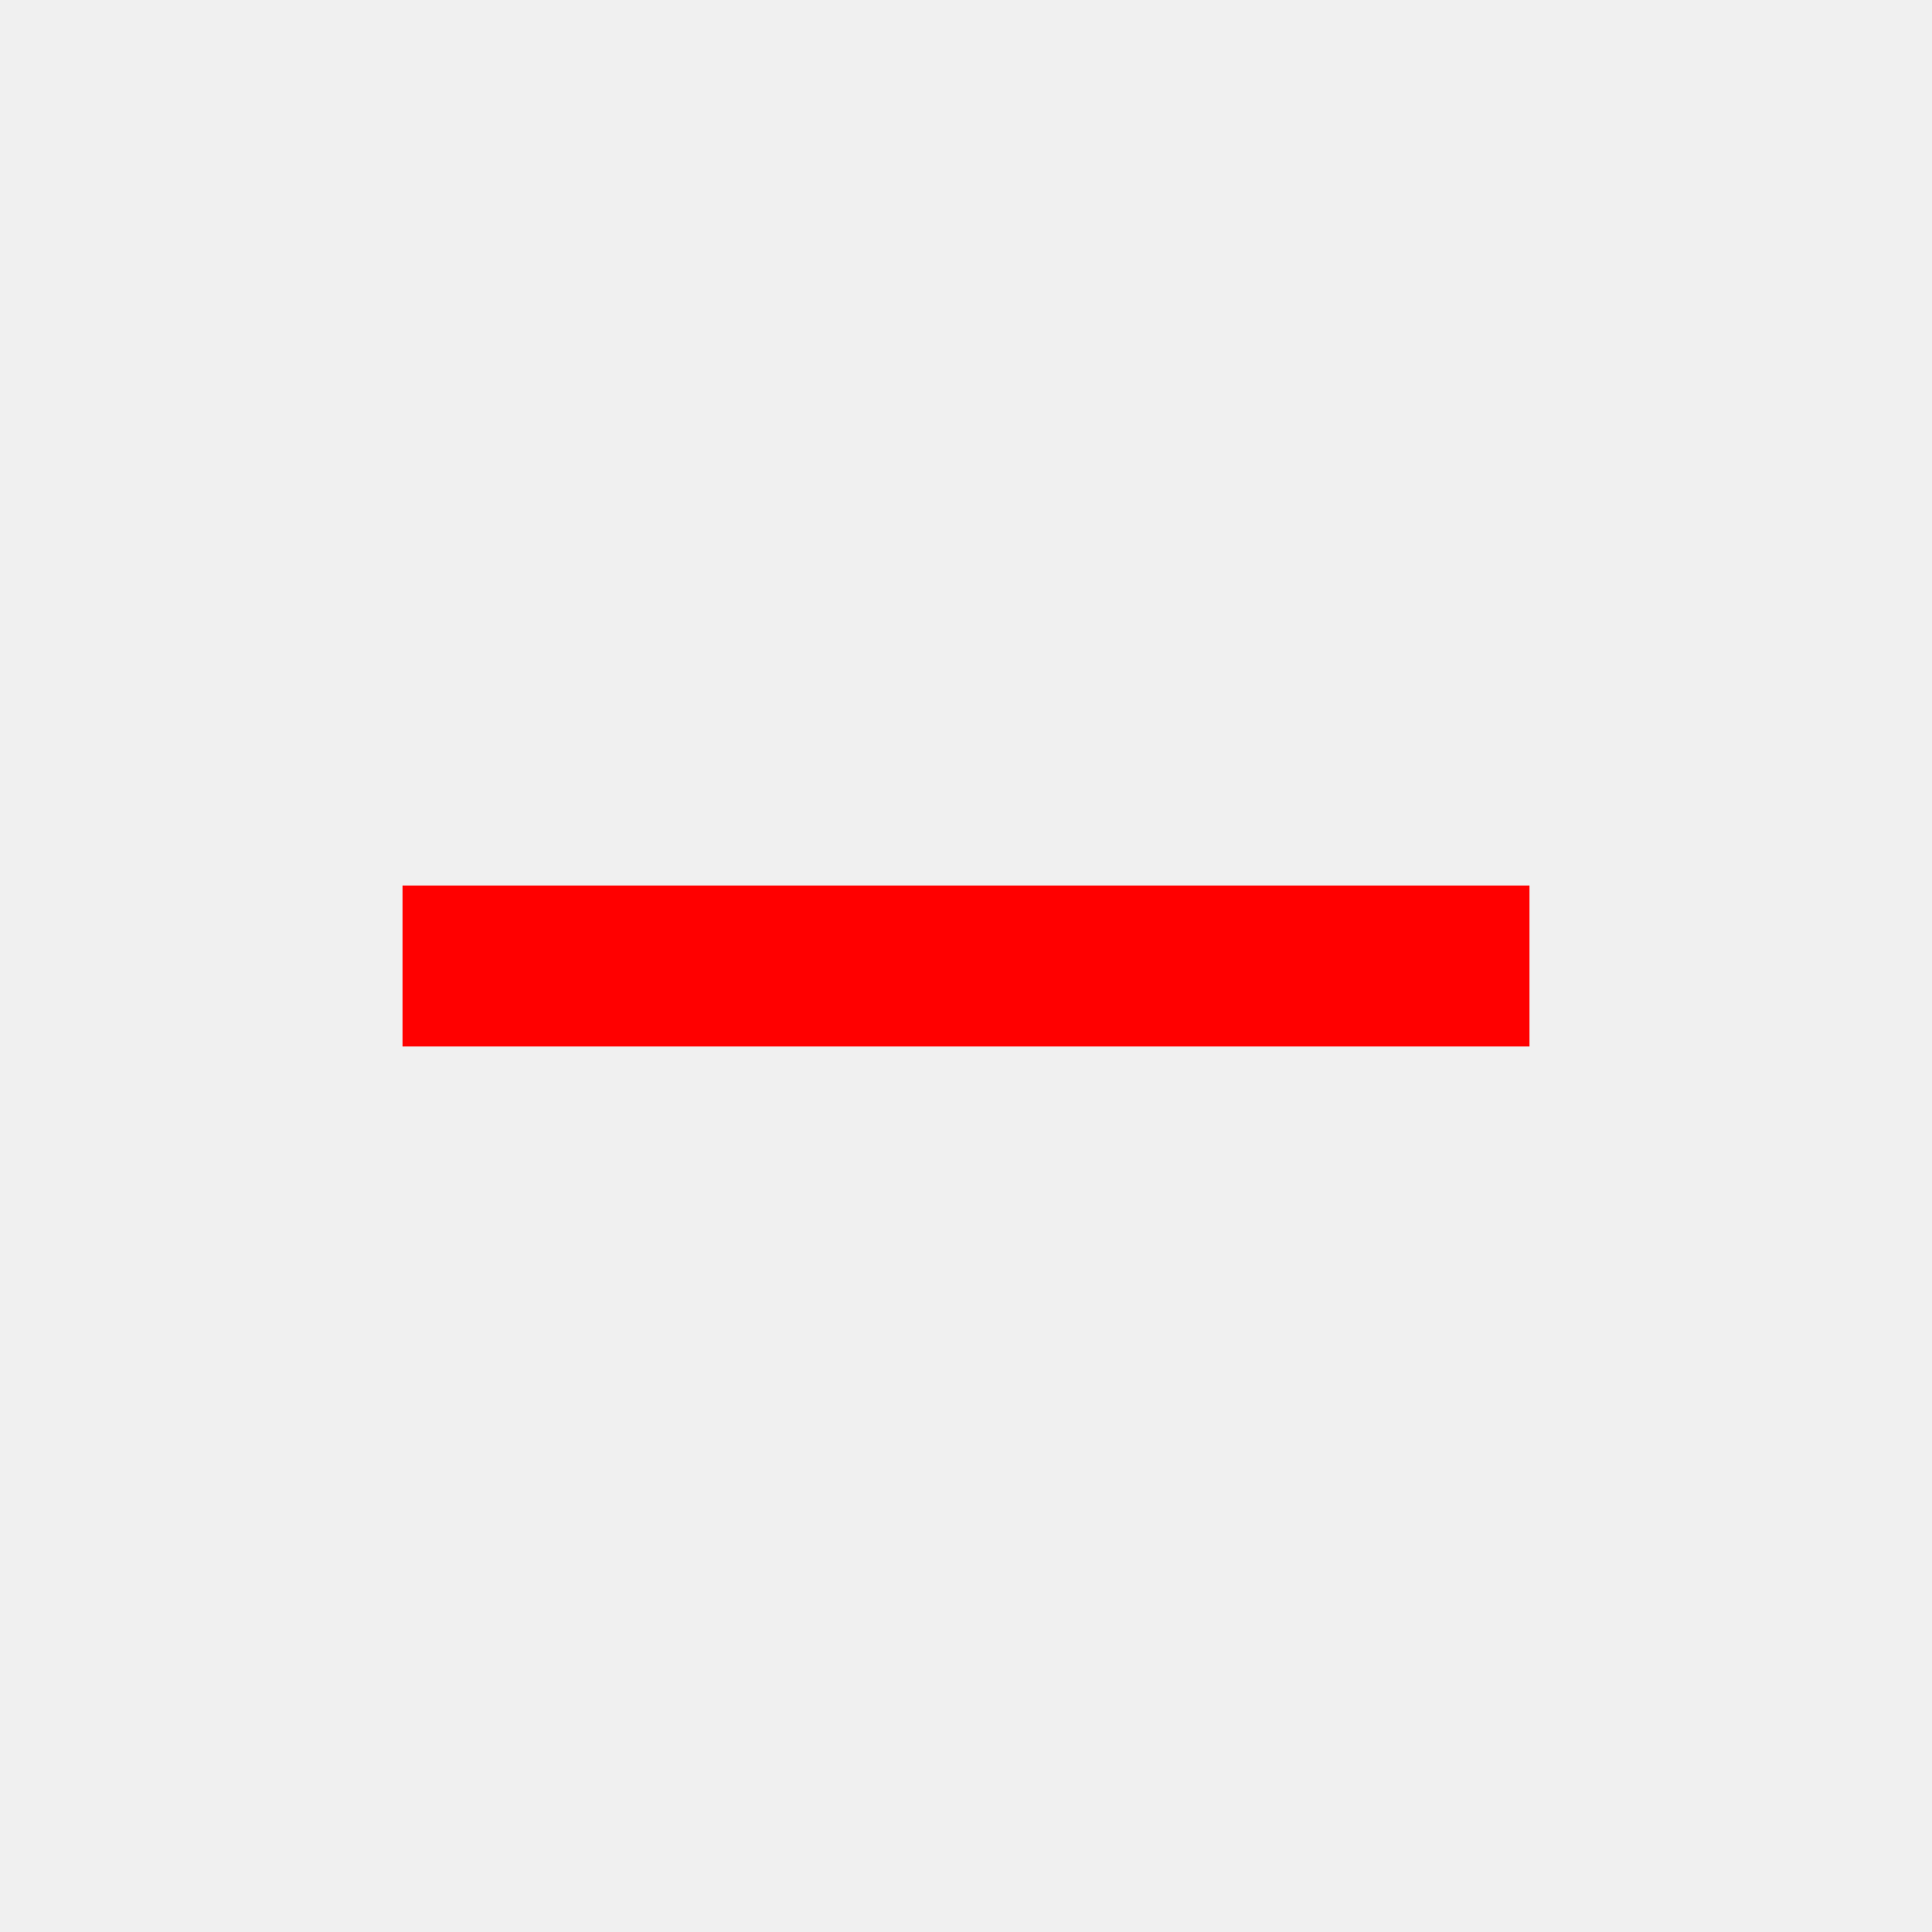
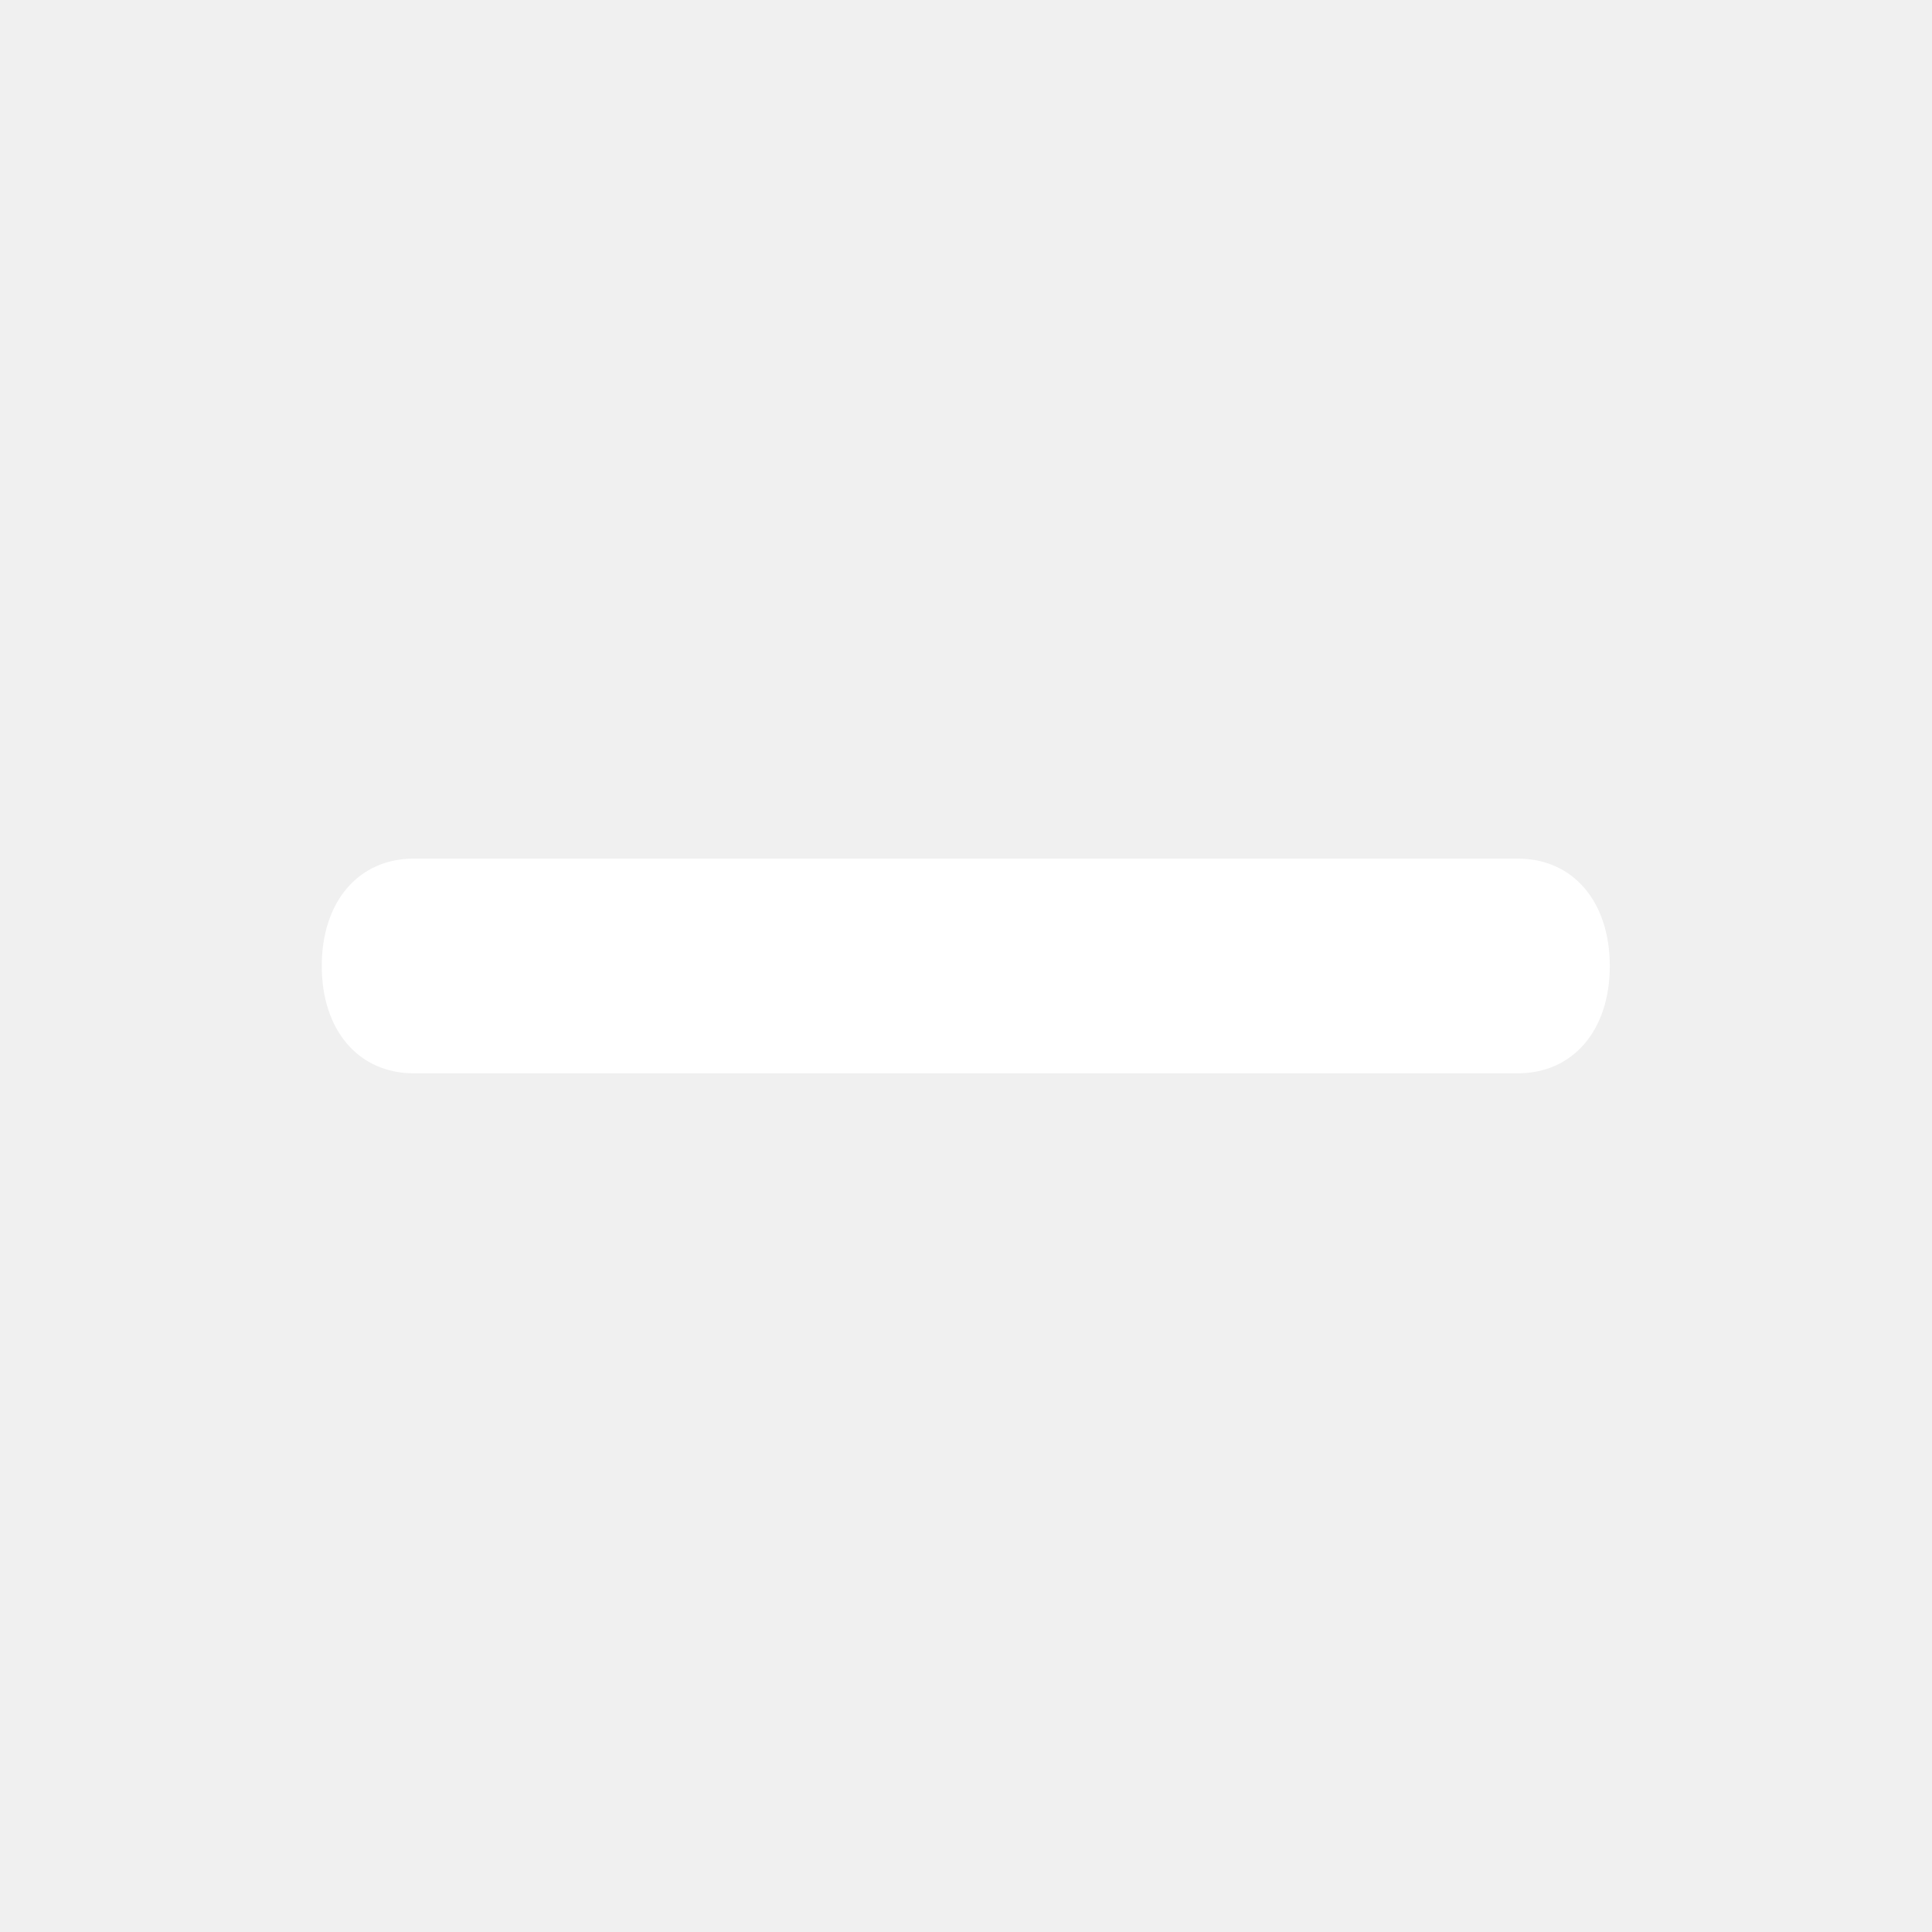
- <svg xmlns="http://www.w3.org/2000/svg" version="1.1" id="图层_1" x="0px" y="0px" width="24px" height="24px" viewBox="0 0 24 24" enable-background="new 0 0 24 24" xml:space="preserve">
-   <path fill="#FF0000" d="M5,13v-2h14v2H5z" />
+ <svg xmlns="http://www.w3.org/2000/svg" width="22" height="22" viewBox="0 0 22 22" fill="none">
+   <path d="M17.283 12.222H4.712C4.083 12.222 3.664 11.733 3.664 11C3.664 10.266 4.083 9.777 4.712 9.777H17.283C17.912 9.777 18.331 10.266 18.331 11C18.331 11.733 17.912 12.222 17.283 12.222Z" fill="white" />
</svg>
